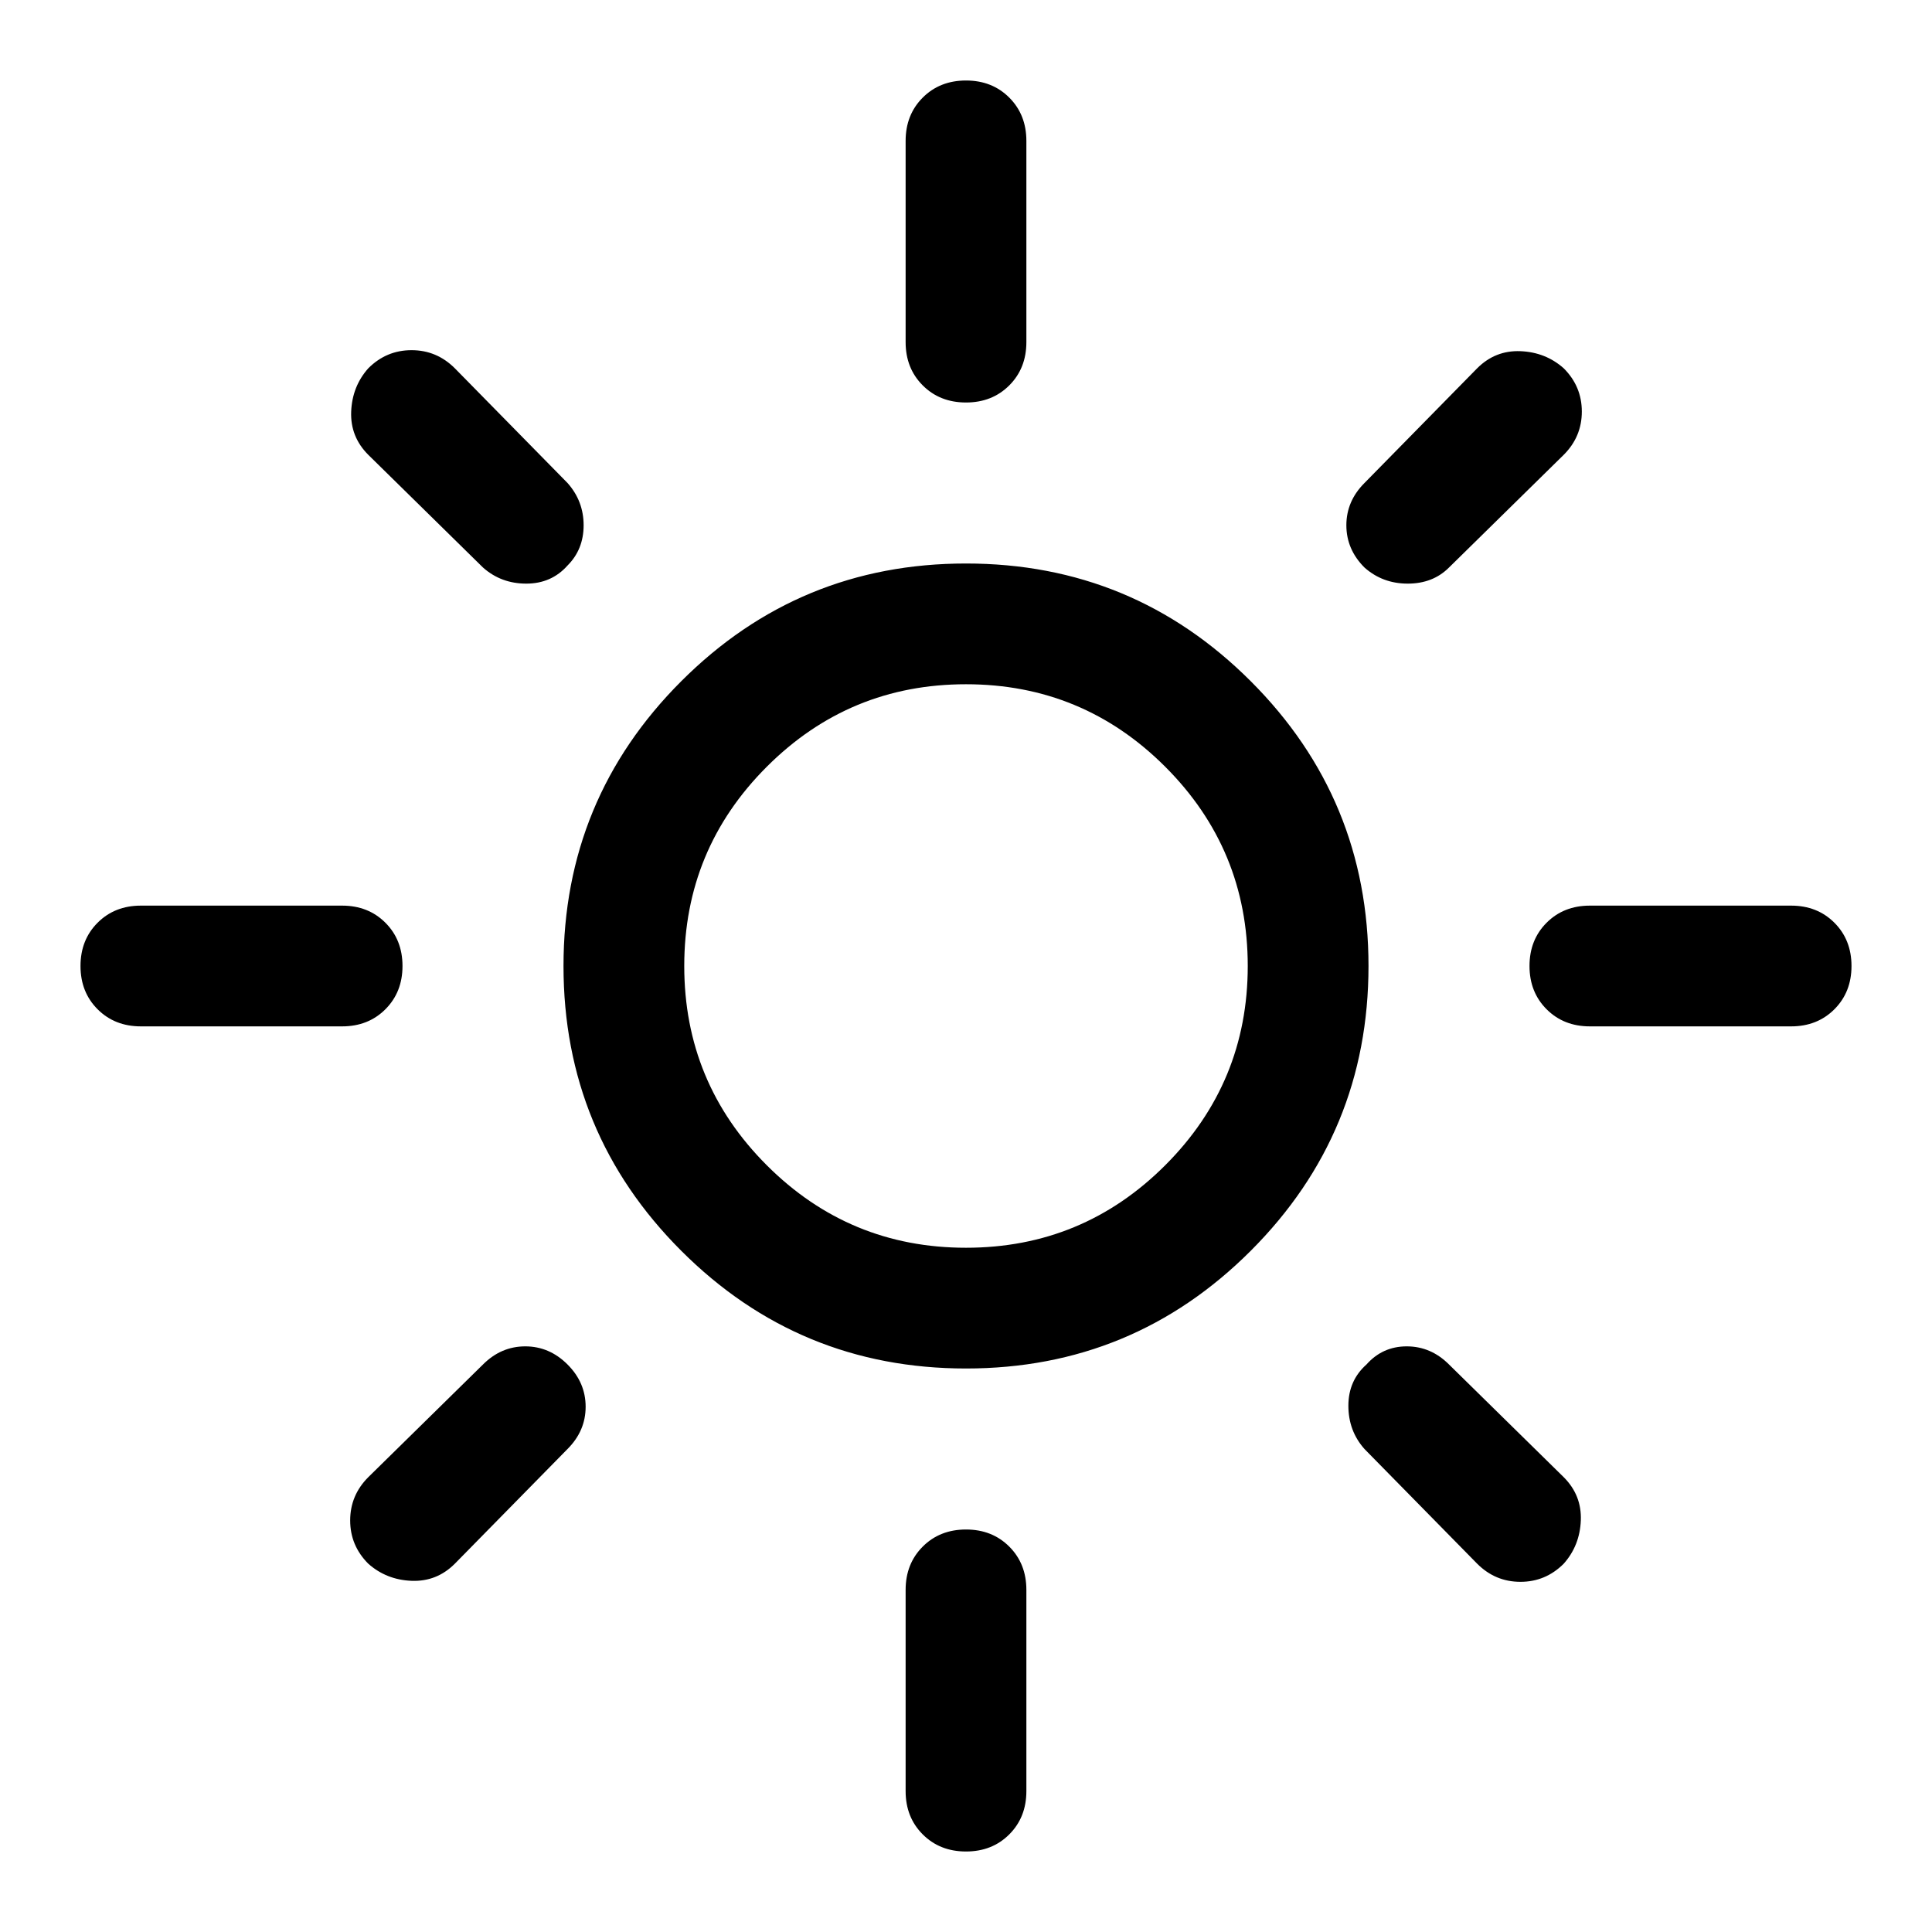
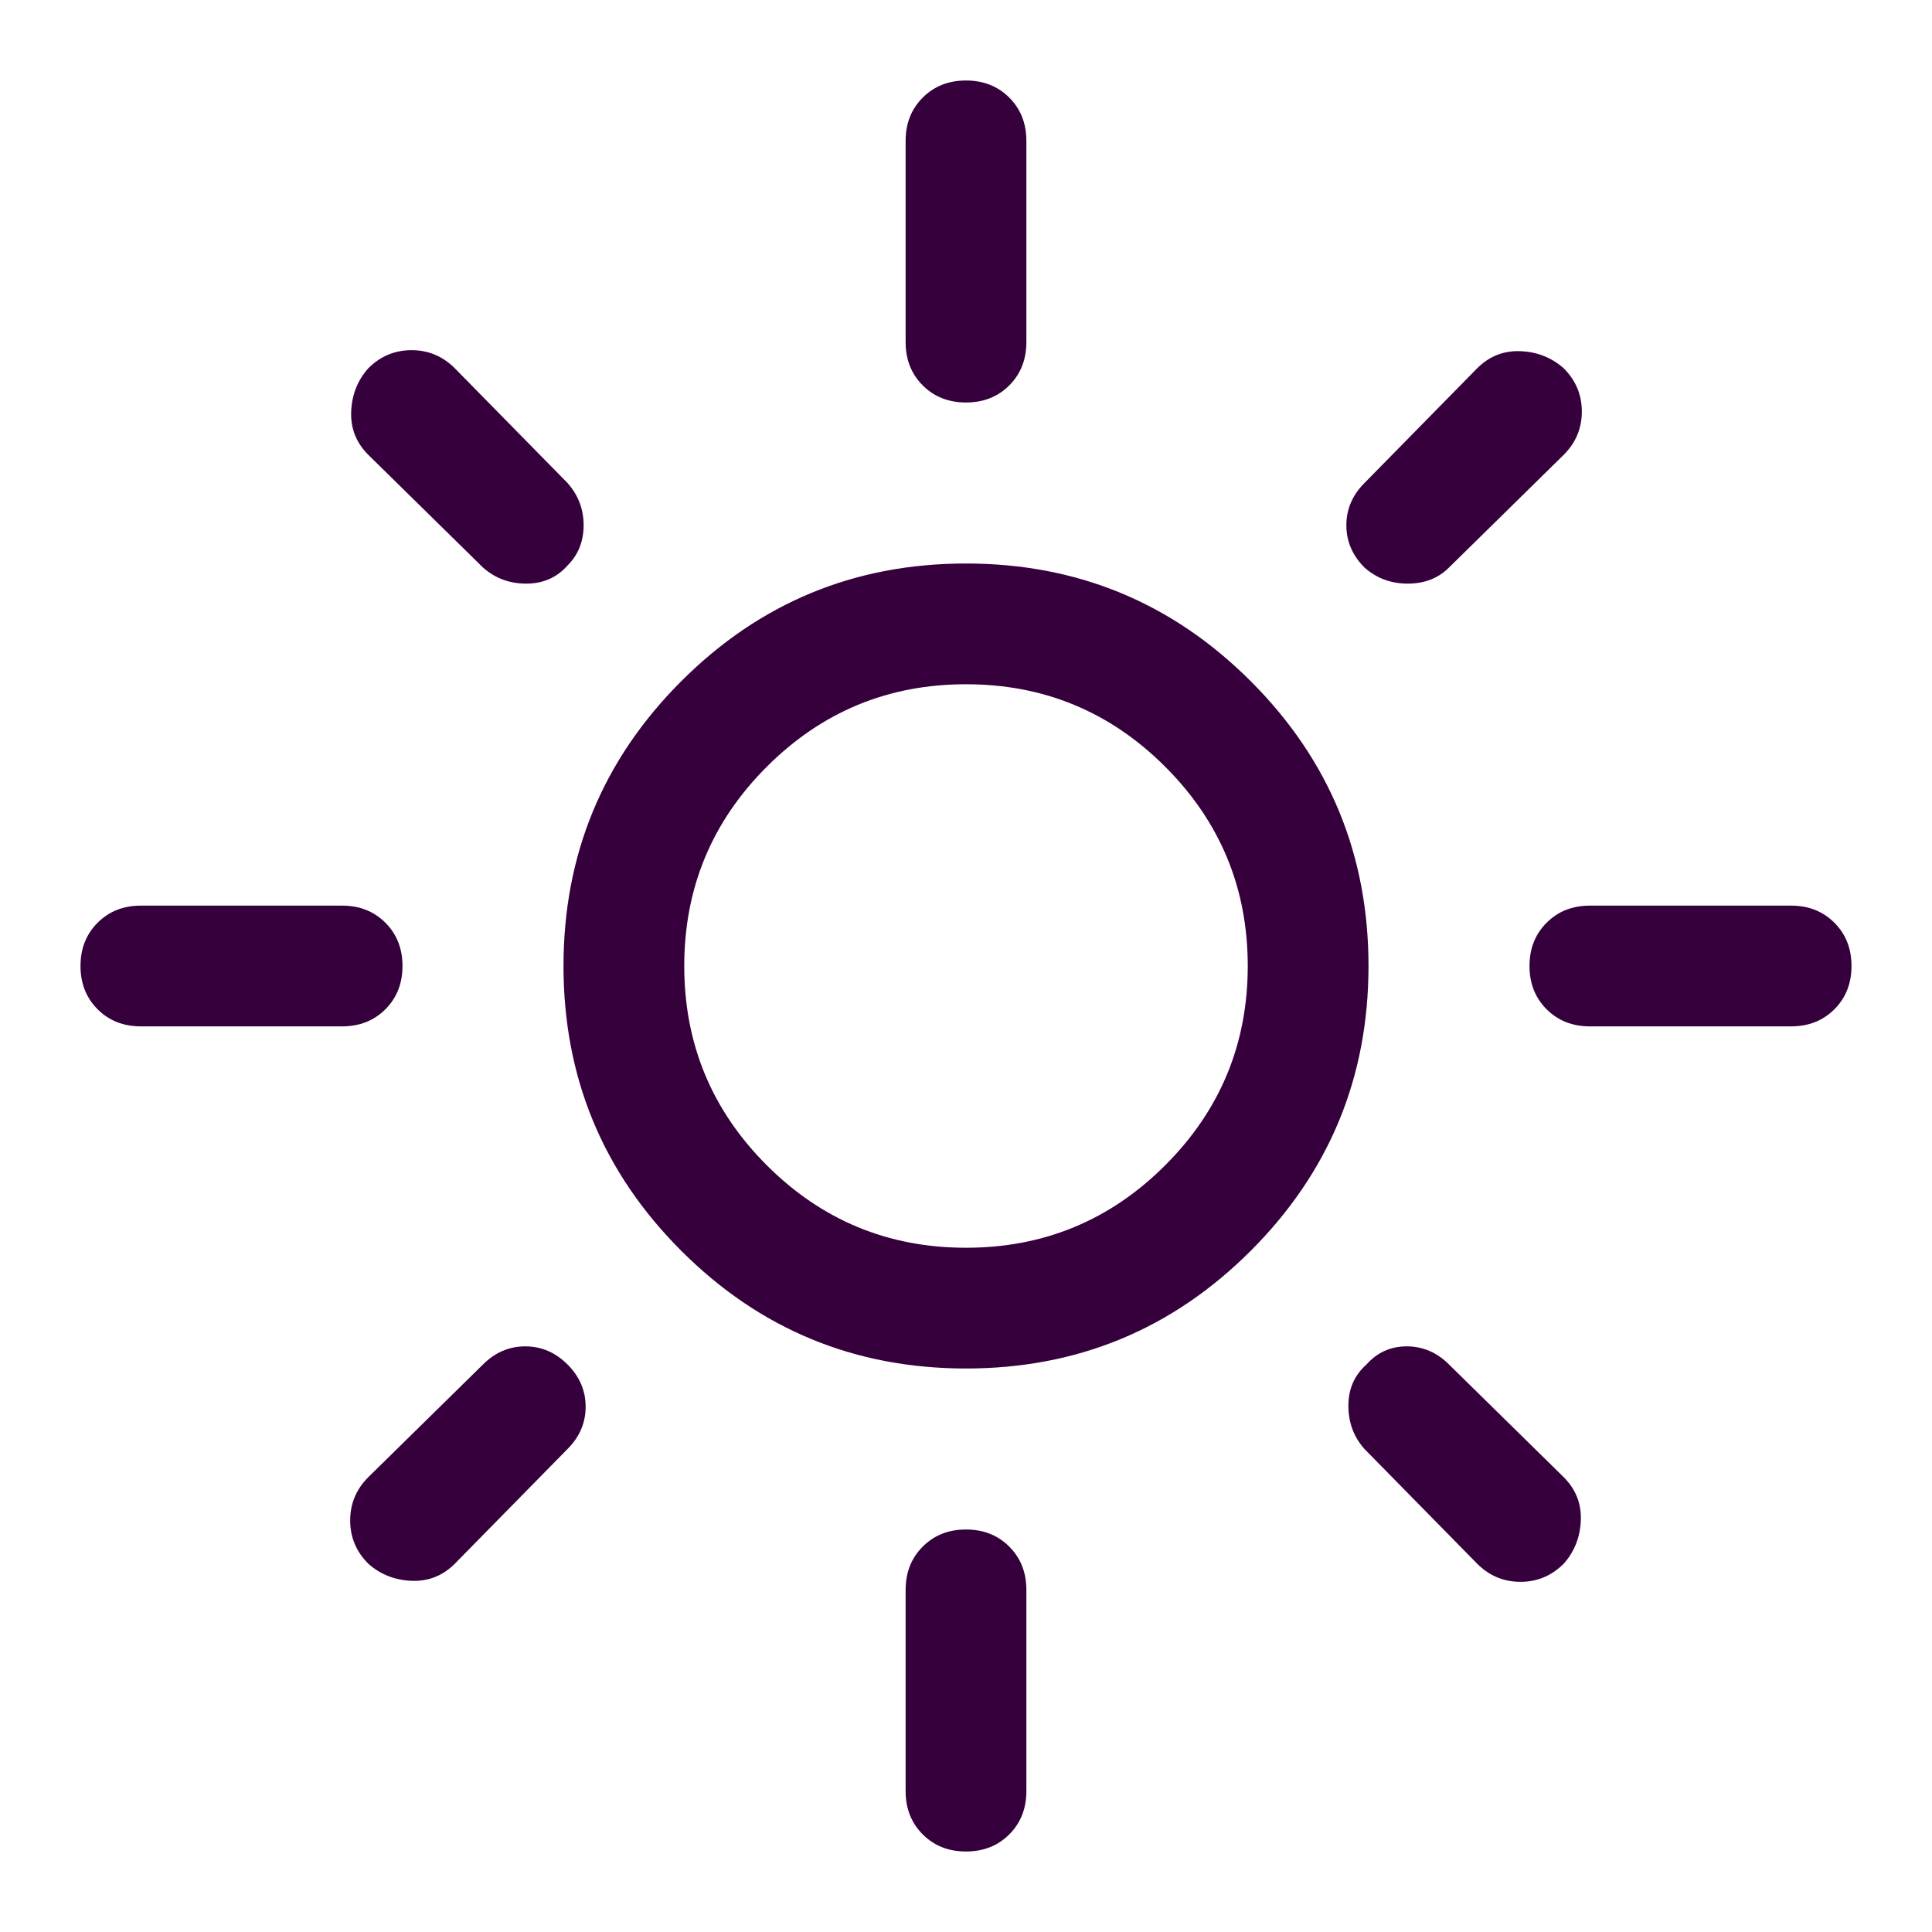
<svg xmlns="http://www.w3.org/2000/svg" height="48" width="48">
-   <path d="M24 31q2.9 0 4.95-2.05Q31 26.9 31 24q0-2.9-2.05-4.95Q26.9 17 24 17q-2.9 0-4.95 2.05Q17 21.1 17 24q0 2.9 2.05 4.95Q21.1 31 24 31Zm0 3q-4.15 0-7.075-2.925T14 24q0-4.15 2.925-7.075T24 14q4.15 0 7.075 2.925T34 24q0 4.15-2.925 7.075T24 34ZM3.5 25.5q-.65 0-1.075-.425Q2 24.65 2 24q0-.65.425-1.075Q2.85 22.5 3.5 22.5h5q.65 0 1.075.425Q10 23.35 10 24q0 .65-.425 1.075-.425.425-1.075.425Zm36 0q-.65 0-1.075-.425Q38 24.65 38 24q0-.65.425-1.075.425-.425 1.075-.425h5q.65 0 1.075.425Q46 23.35 46 24q0 .65-.425 1.075-.425.425-1.075.425ZM24 10q-.65 0-1.075-.425Q22.5 9.15 22.5 8.5v-5q0-.65.425-1.075Q23.35 2 24 2q.65 0 1.075.425.425.425.425 1.075v5q0 .65-.425 1.075Q24.65 10 24 10Zm0 36q-.65 0-1.075-.425-.425-.425-.425-1.075v-5q0-.65.425-1.075Q23.35 38 24 38q.65 0 1.075.425.425.425.425 1.075v5q0 .65-.425 1.075Q24.65 46 24 46ZM12 14.1l-2.85-2.8q-.45-.45-.425-1.075.025-.625.425-1.075.45-.45 1.075-.45t1.075.45L14.1 12q.4.45.4 1.05 0 .6-.4 1-.4.45-1.025.45-.625 0-1.075-.4Zm24.7 24.75L33.9 36q-.4-.45-.4-1.075t.45-1.025q.4-.45 1-.45t1.05.45l2.85 2.8q.45.45.425 1.075-.025.625-.425 1.075-.45.45-1.075.45t-1.075-.45ZM33.9 14.1q-.45-.45-.45-1.05 0-.6.45-1.05l2.8-2.85q.45-.45 1.075-.425.625.025 1.075.425.45.45.45 1.075t-.45 1.075L36 14.1q-.4.4-1.025.4-.625 0-1.075-.4ZM9.15 38.85q-.45-.45-.45-1.075t.45-1.075L12 33.9q.45-.45 1.05-.45.6 0 1.05.45.45.45.45 1.05 0 .6-.45 1.05l-2.8 2.85q-.45.45-1.075.425-.625-.025-1.075-.425ZM24 24Z" />
+   <path fill="#36003d" d="M24 31q2.9 0 4.95-2.05Q31 26.9 31 24q0-2.9-2.05-4.95Q26.9 17 24 17q-2.9 0-4.95 2.05Q17 21.1 17 24q0 2.9 2.05 4.95Q21.1 31 24 31Zm0 3q-4.15 0-7.075-2.925T14 24q0-4.15 2.925-7.075T24 14q4.15 0 7.075 2.925T34 24q0 4.15-2.925 7.075T24 34ZM3.5 25.5q-.65 0-1.075-.425Q2 24.65 2 24q0-.65.425-1.075Q2.85 22.5 3.5 22.5h5q.65 0 1.075.425Q10 23.35 10 24q0 .65-.425 1.075-.425.425-1.075.425Zm36 0q-.65 0-1.075-.425Q38 24.65 38 24q0-.65.425-1.075.425-.425 1.075-.425h5q.65 0 1.075.425Q46 23.35 46 24q0 .65-.425 1.075-.425.425-1.075.425ZM24 10q-.65 0-1.075-.425Q22.5 9.15 22.5 8.5v-5q0-.65.425-1.075Q23.35 2 24 2q.65 0 1.075.425.425.425.425 1.075v5q0 .65-.425 1.075Q24.65 10 24 10Zm0 36q-.65 0-1.075-.425-.425-.425-.425-1.075v-5q0-.65.425-1.075Q23.35 38 24 38q.65 0 1.075.425.425.425.425 1.075v5q0 .65-.425 1.075Q24.65 46 24 46ZM12 14.1l-2.85-2.8q-.45-.45-.425-1.075.025-.625.425-1.075.45-.45 1.075-.45t1.075.45L14.1 12q.4.45.4 1.05 0 .6-.4 1-.4.45-1.025.45-.625 0-1.075-.4Zm24.7 24.75L33.9 36q-.4-.45-.4-1.075t.45-1.025q.4-.45 1-.45t1.05.45l2.85 2.8q.45.45.425 1.075-.025.625-.425 1.075-.45.45-1.075.45t-1.075-.45ZM33.9 14.1q-.45-.45-.45-1.05 0-.6.45-1.05l2.8-2.85q.45-.45 1.075-.425.625.025 1.075.425.45.45.45 1.075t-.45 1.075L36 14.1q-.4.4-1.025.4-.625 0-1.075-.4ZM9.15 38.85q-.45-.45-.45-1.075t.45-1.075L12 33.9q.45-.45 1.05-.45.6 0 1.05.45.45.45.45 1.05 0 .6-.45 1.05l-2.8 2.85q-.45.45-1.075.425-.625-.025-1.075-.425ZM24 24Z" />
</svg>
